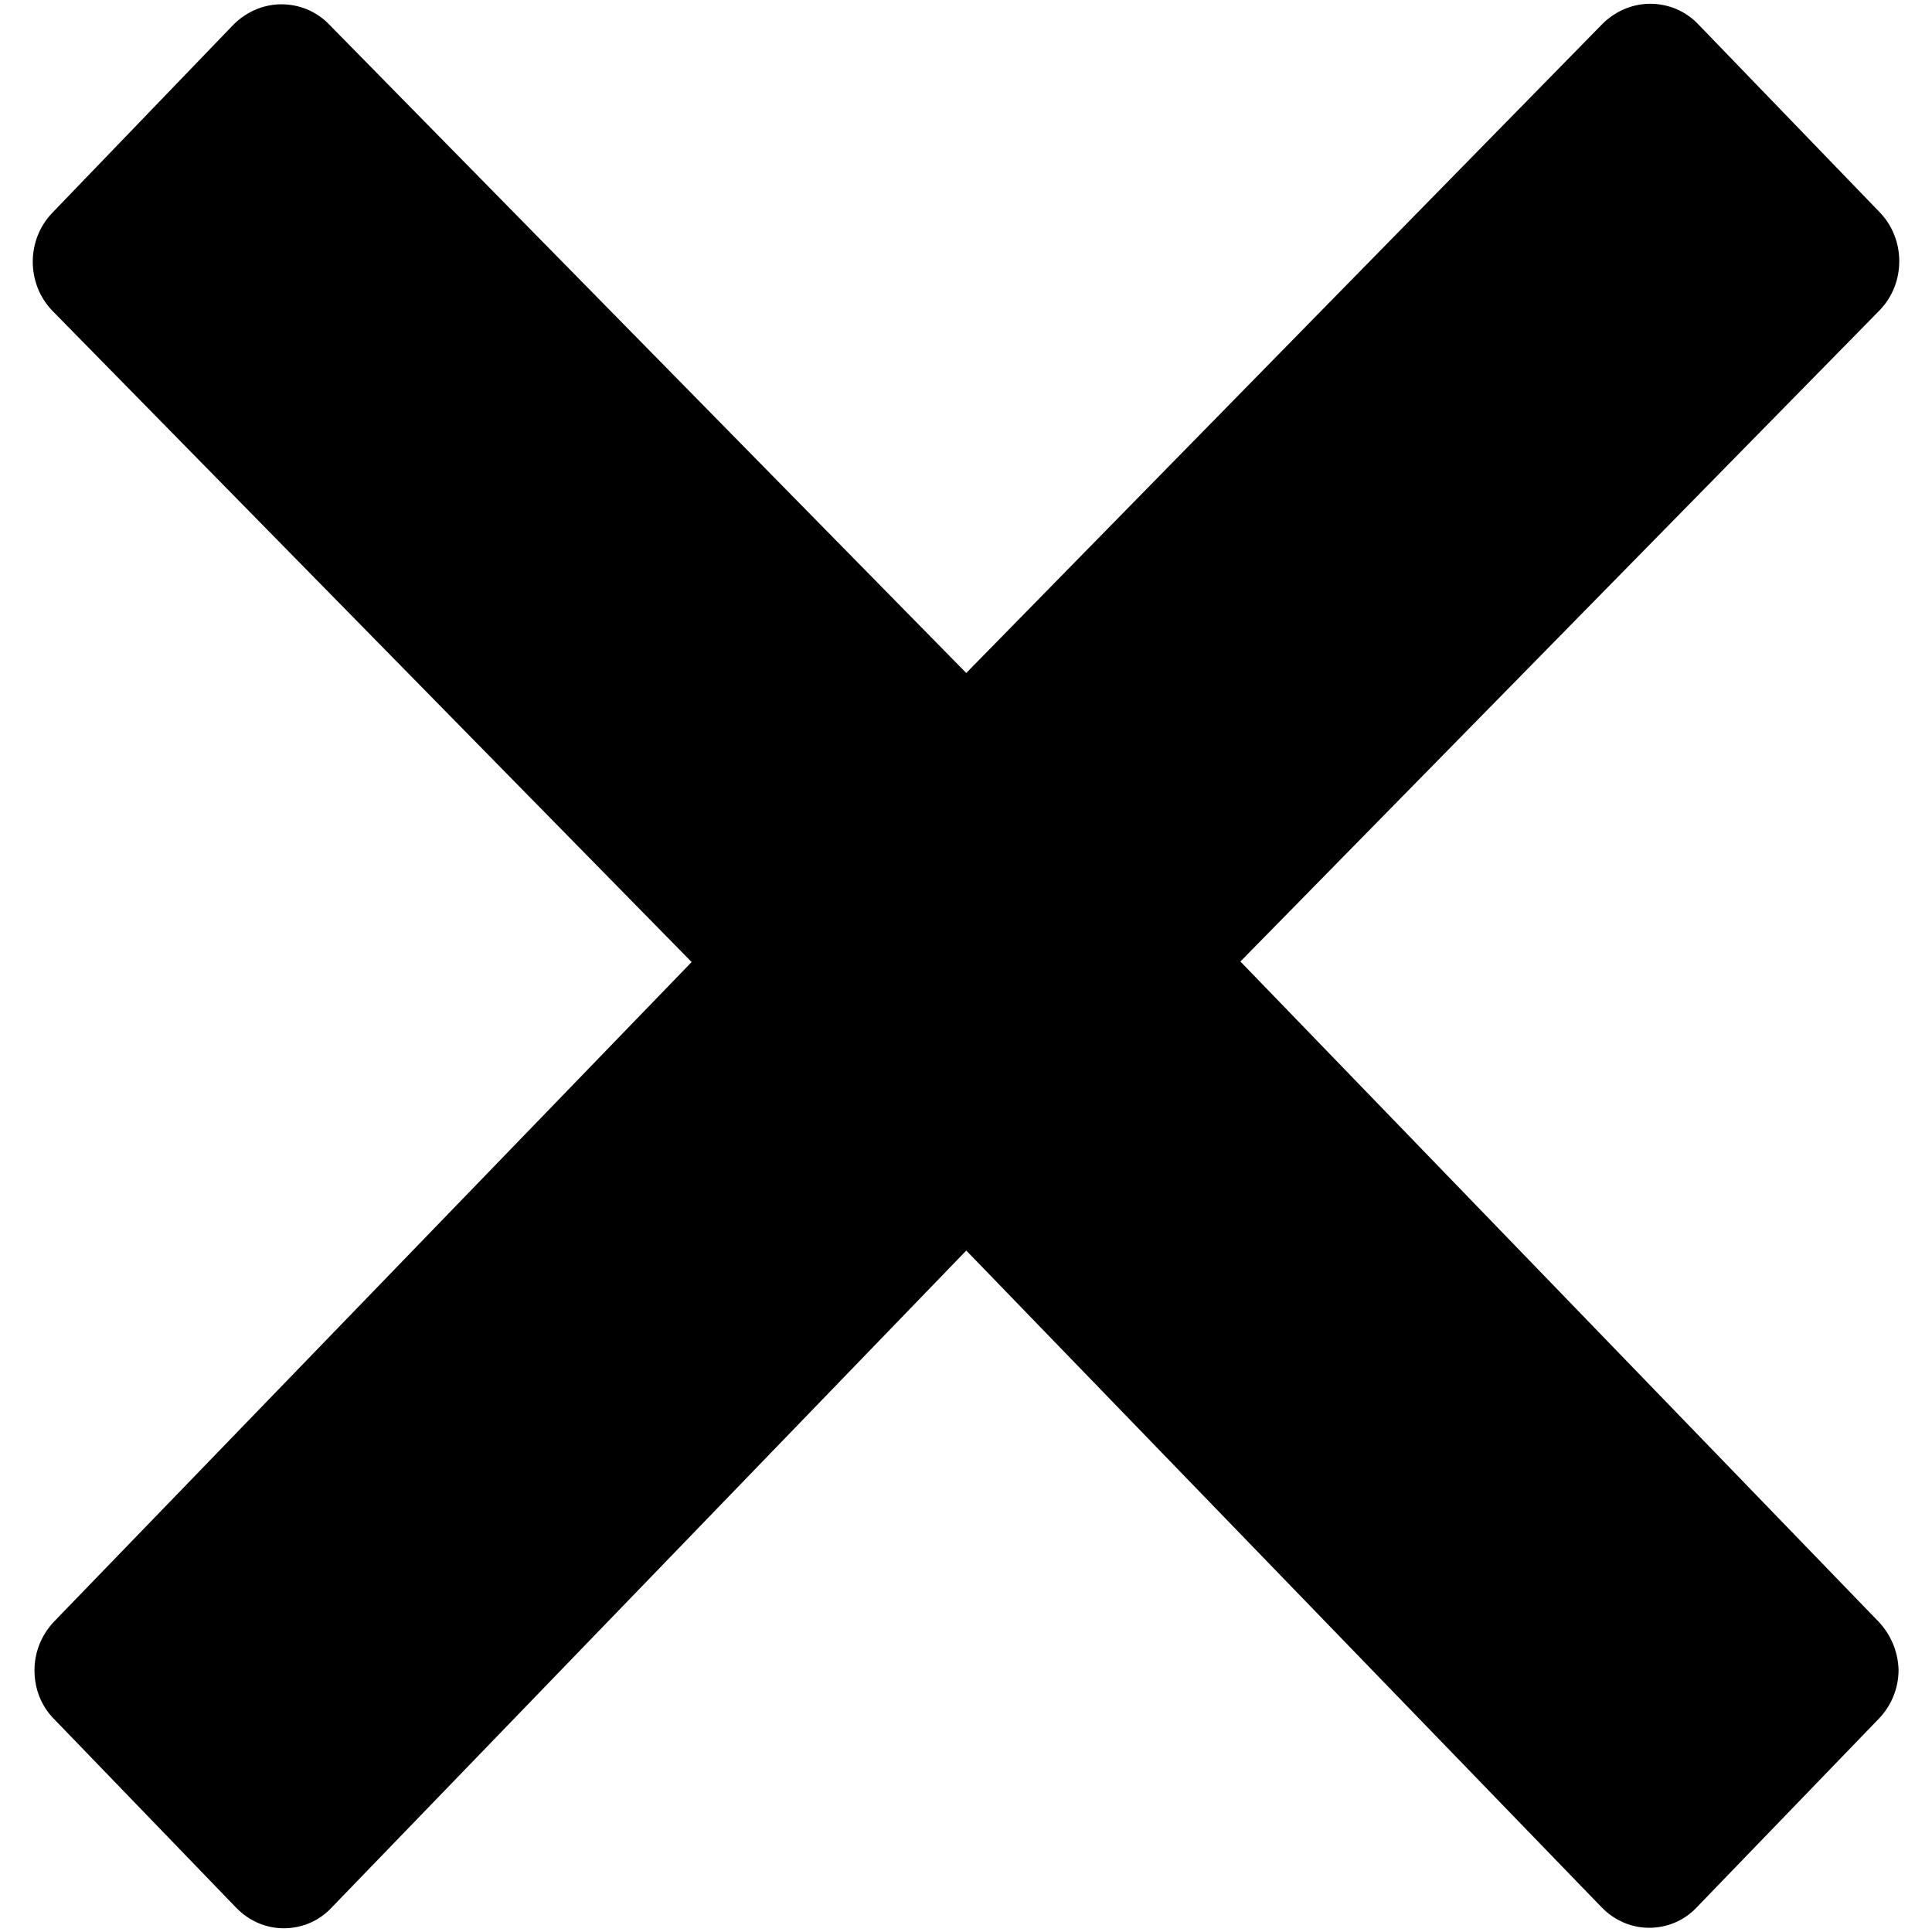
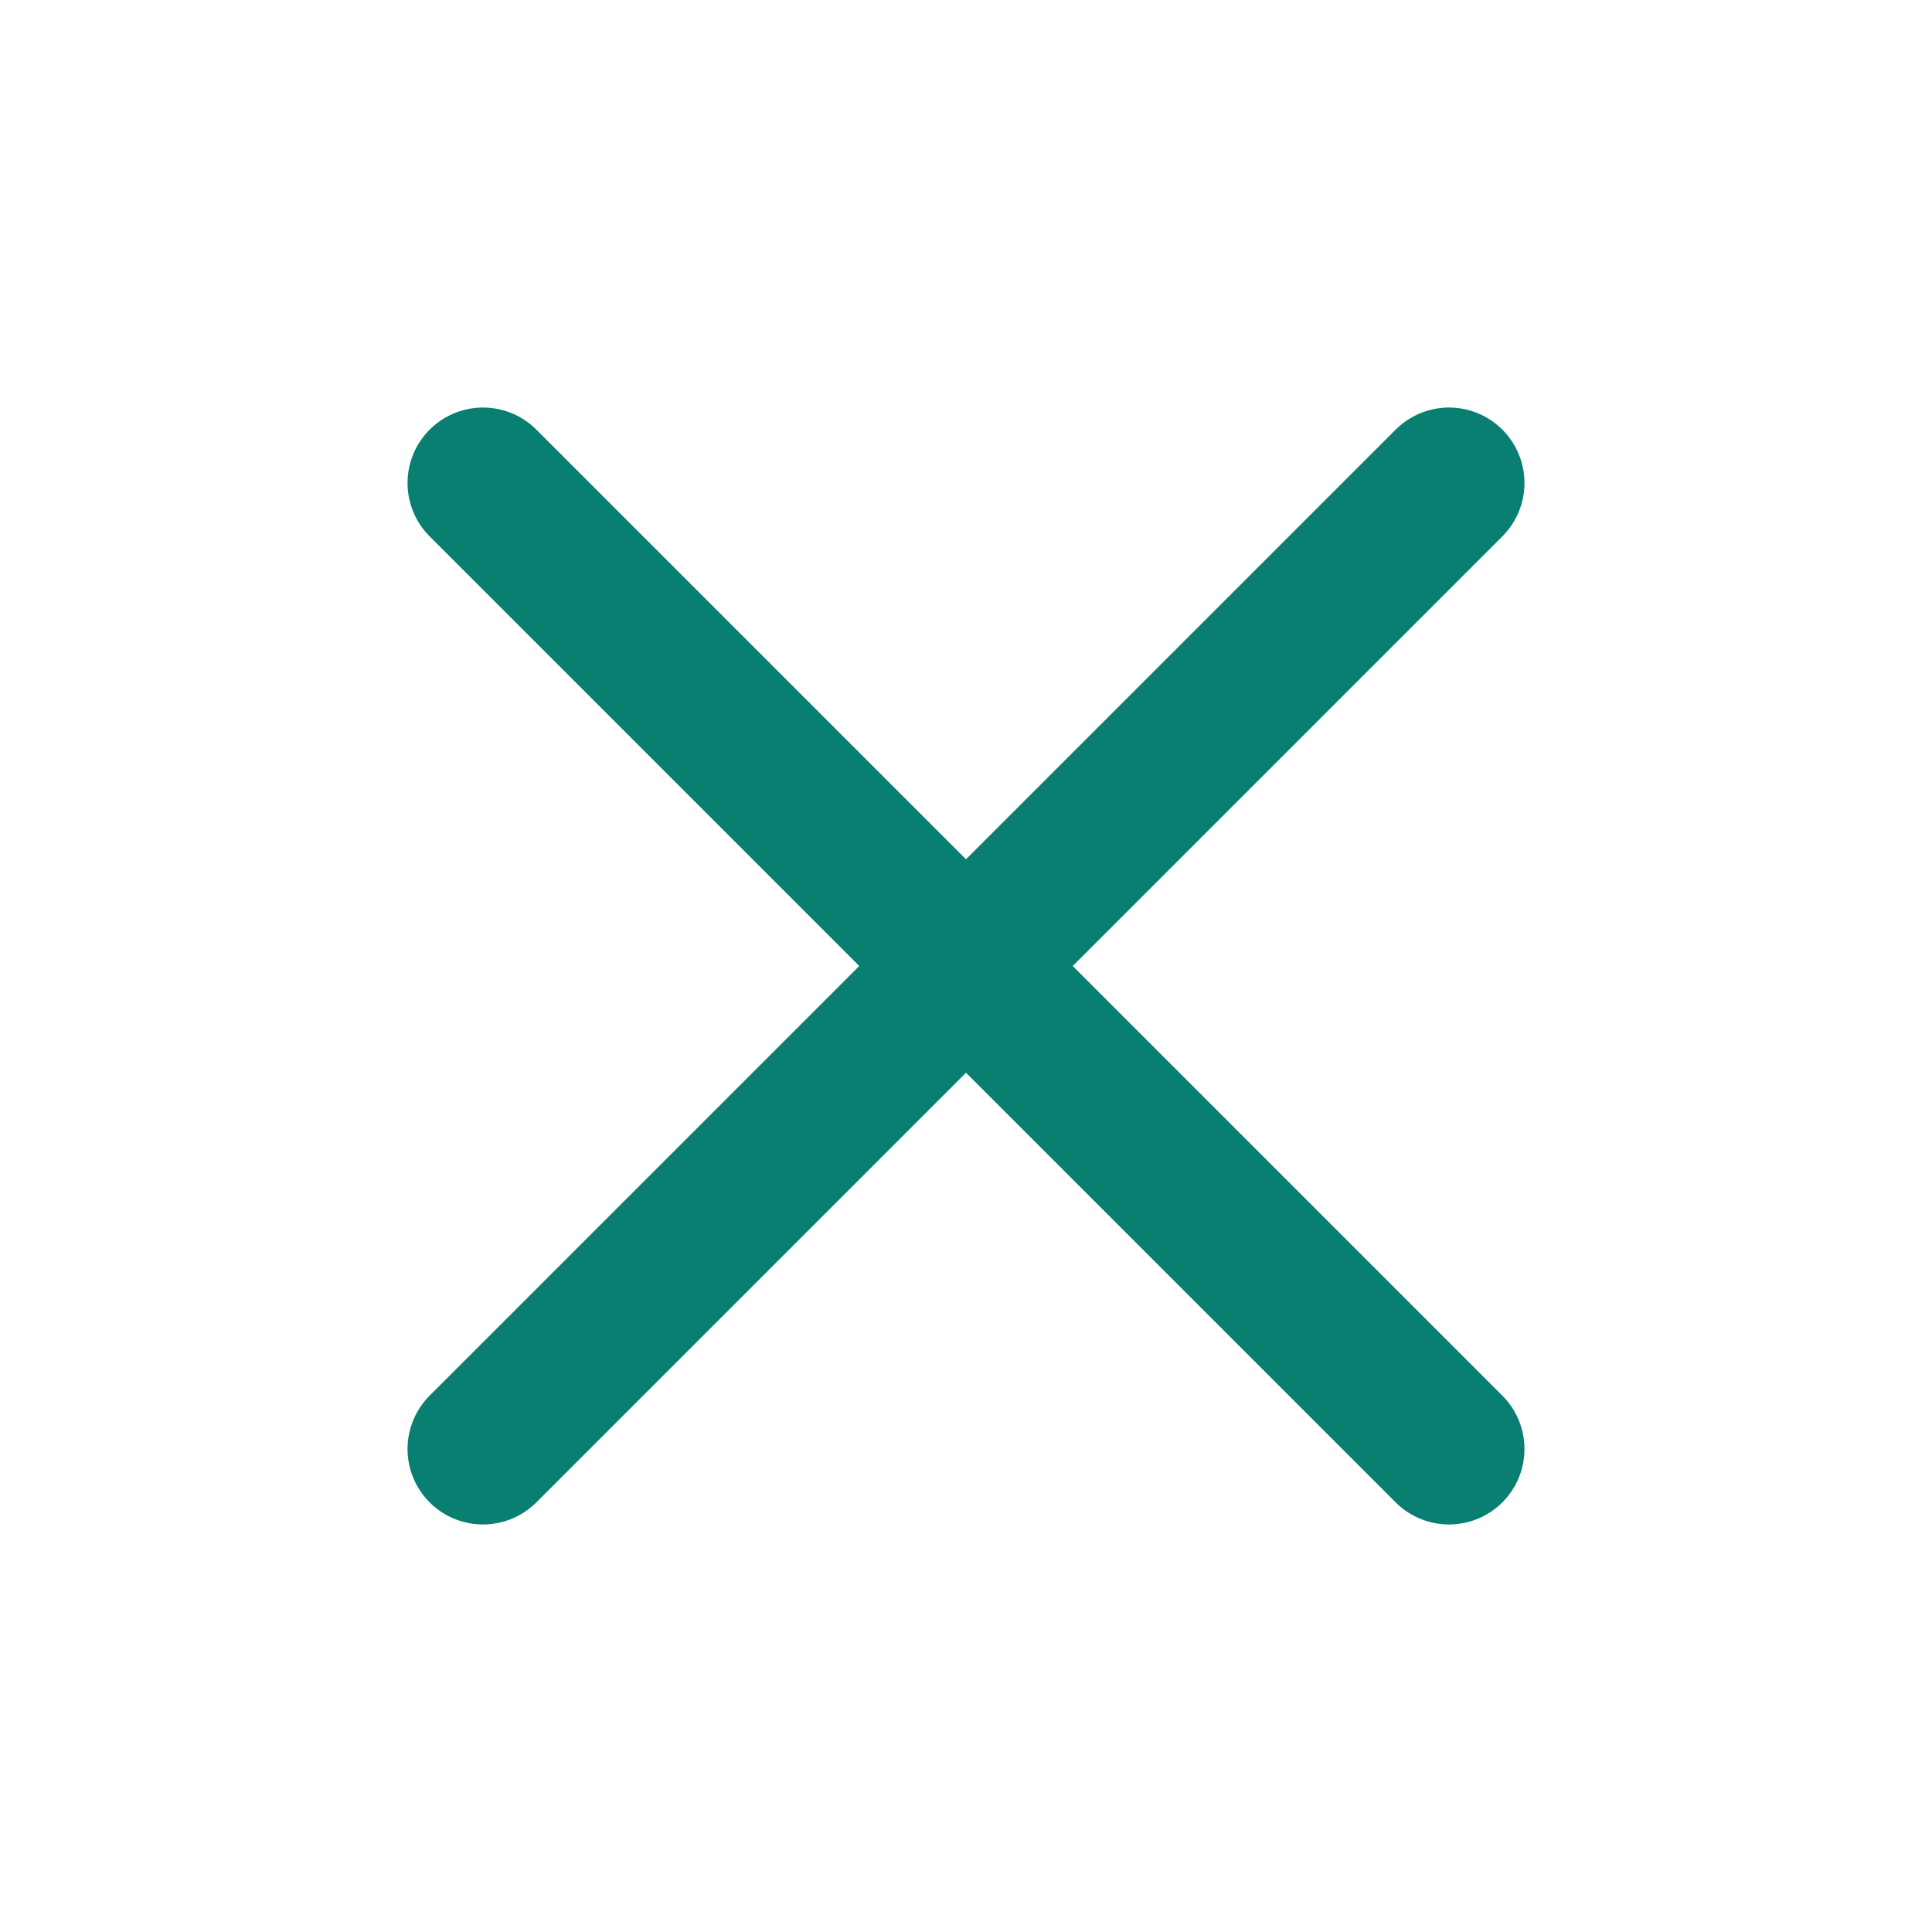
- <svg xmlns="http://www.w3.org/2000/svg" viewBox="0 0 512 512">
-   <path d="M497.72 429.63l-169-174.82L498.11 82.24c6.956-7.168 6.956-18.85 0-26.018L449.934 6.31C446.585 2.859 442.076 1 437.31 1s-9.275 1.991-12.624 5.31l-168.62 172.04L87.196 6.45c-3.349-3.451-7.858-5.31-12.624-5.31s-9.275 1.991-12.624 5.31L13.9 56.362c-6.956 7.168-6.956 18.85 0 26.018l169.39 172.57L14.42 429.64c-3.349 3.451-5.281 8.097-5.281 13.009s1.803 9.558 5.281 13.009l48.176 49.912c3.478 3.584 7.987 5.442 12.624 5.442 4.508 0 9.146-1.726 12.624-5.442l168.23-174.16 168.36 174.03c3.478 3.584 7.986 5.442 12.624 5.442 4.509 0 9.146-1.726 12.624-5.442l48.176-49.912c3.349-3.451 5.281-8.097 5.281-13.009a19.32 19.32 0 0 0-5.41-12.876z" />
+ <svg xmlns="http://www.w3.org/2000/svg" width="32" height="32" viewBox="0 0 32 32" fill="none">
+   <g stroke="#087F70" stroke-width="2.5" stroke-linecap="round" stroke-linejoin="round">
+     <path d="m8 8 16 16M24 8 8 24" />
+   </g>
</svg>
